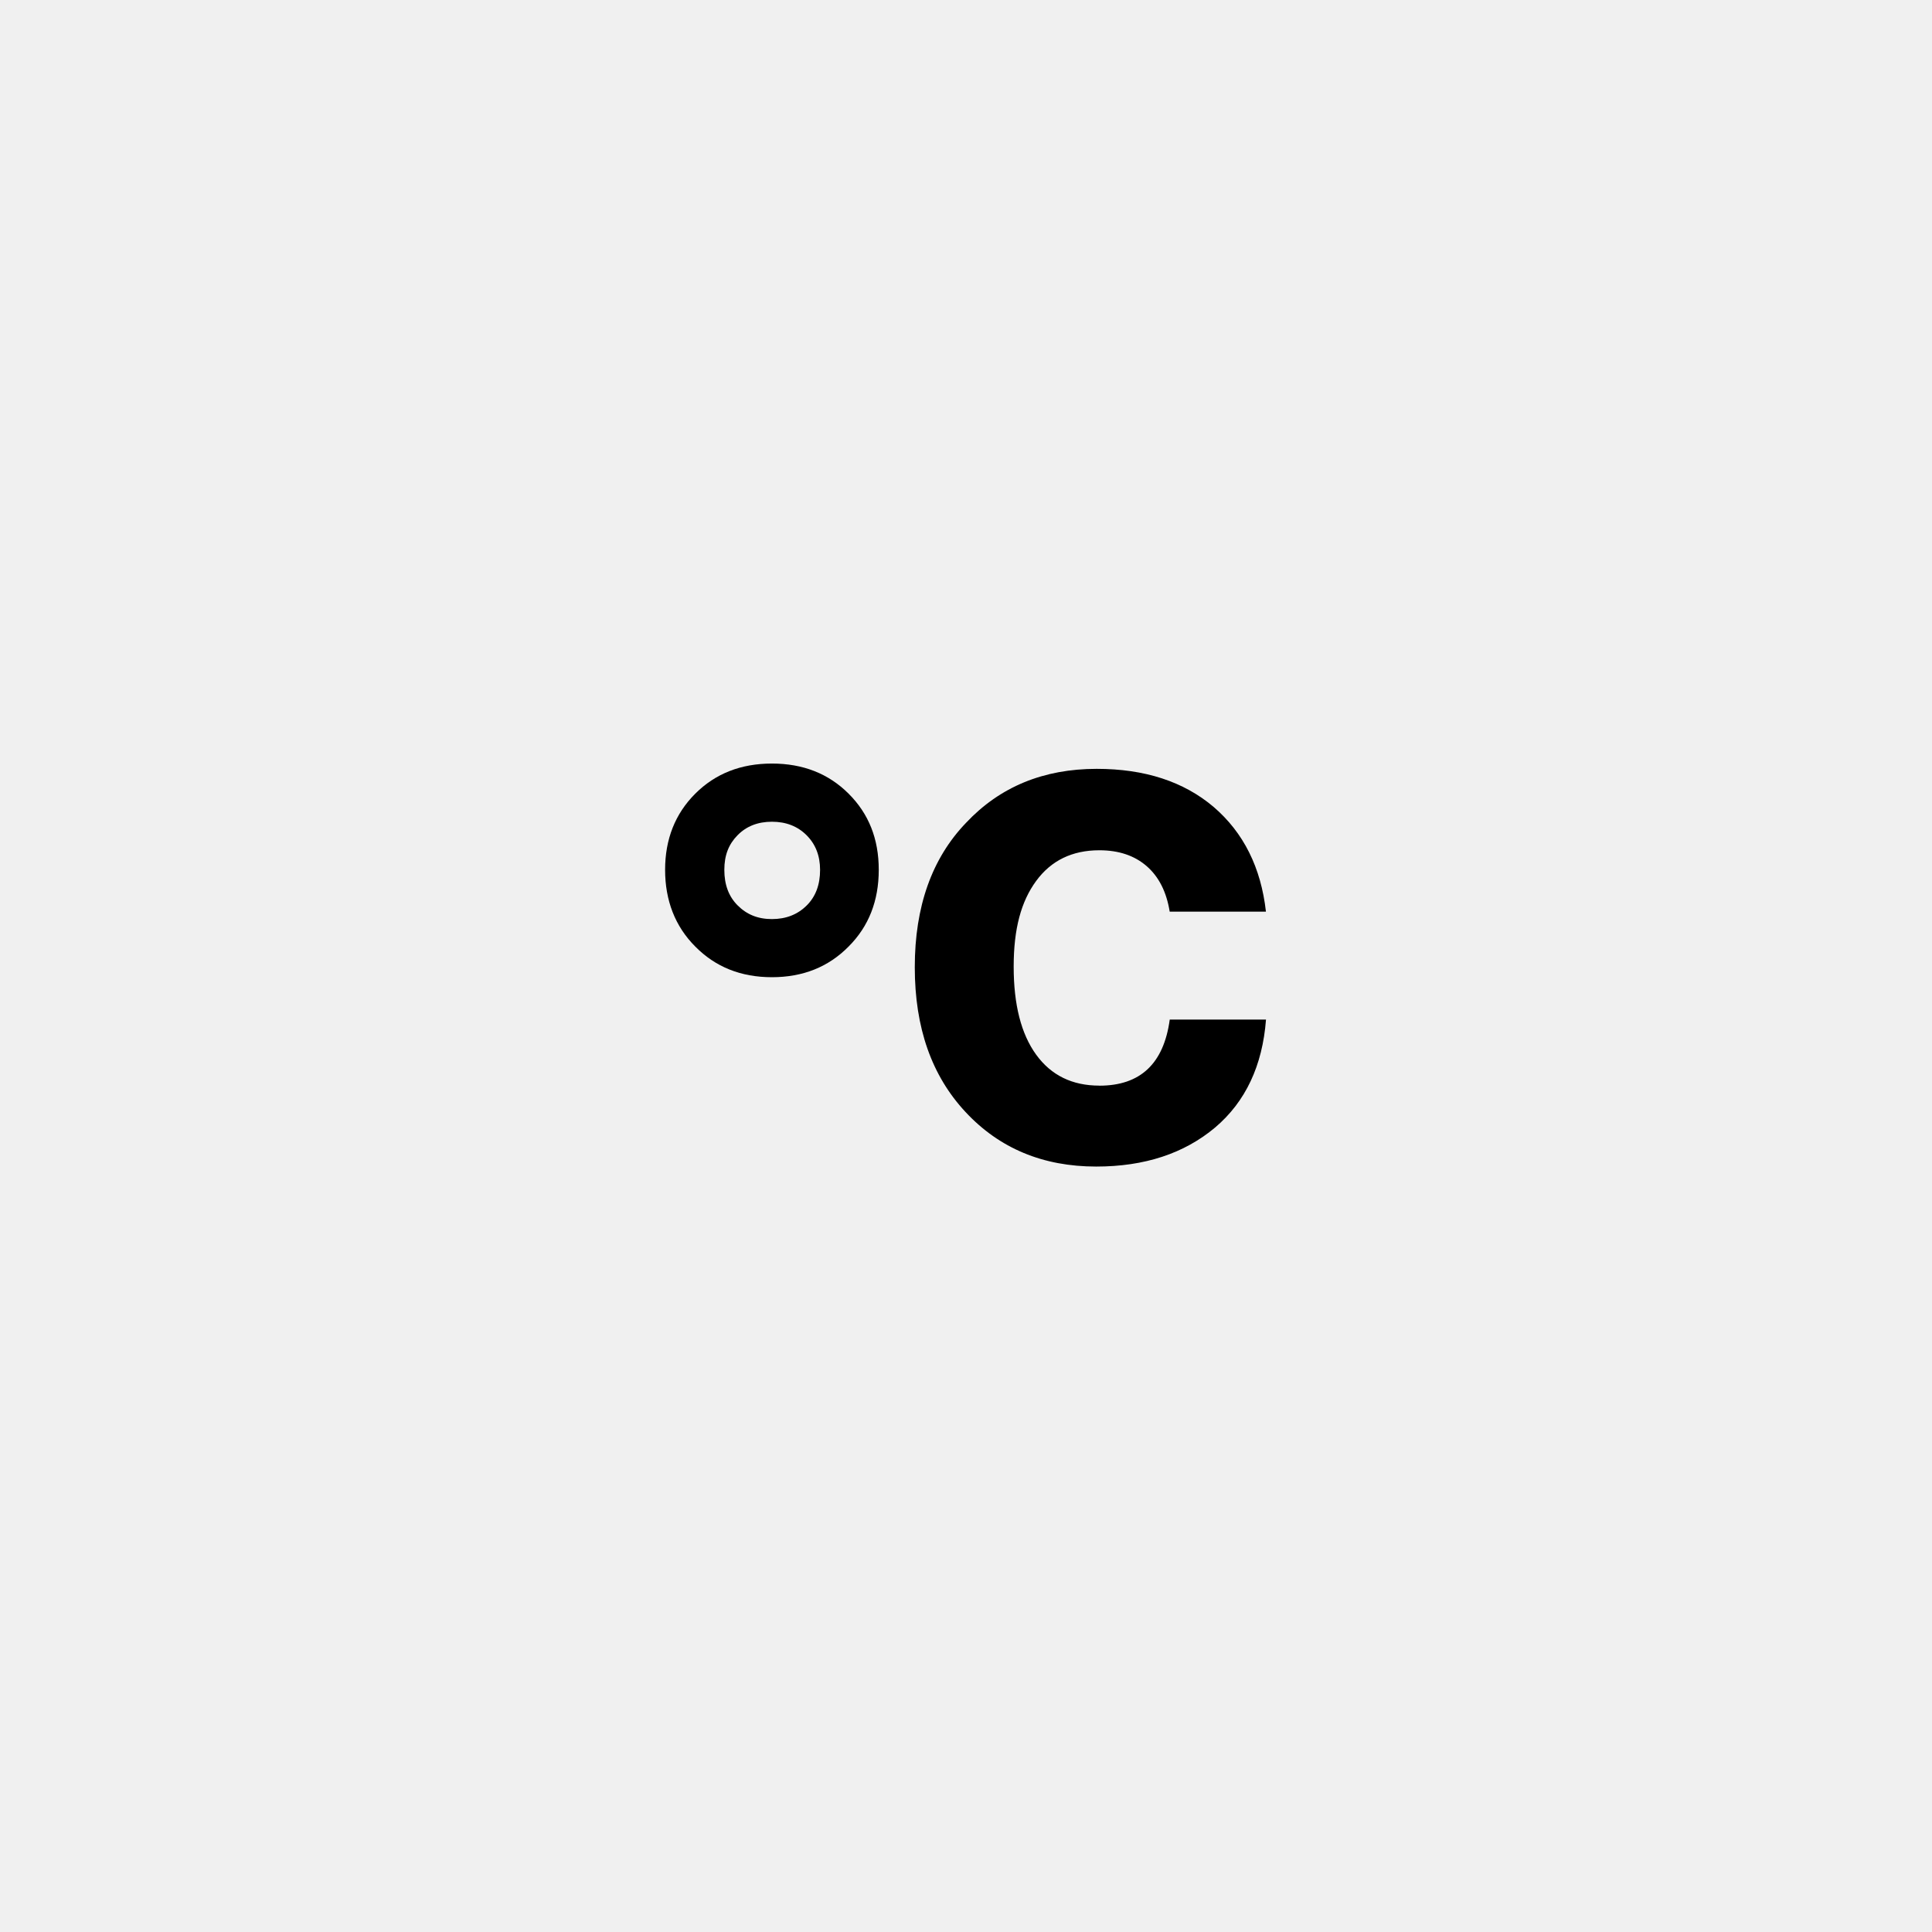
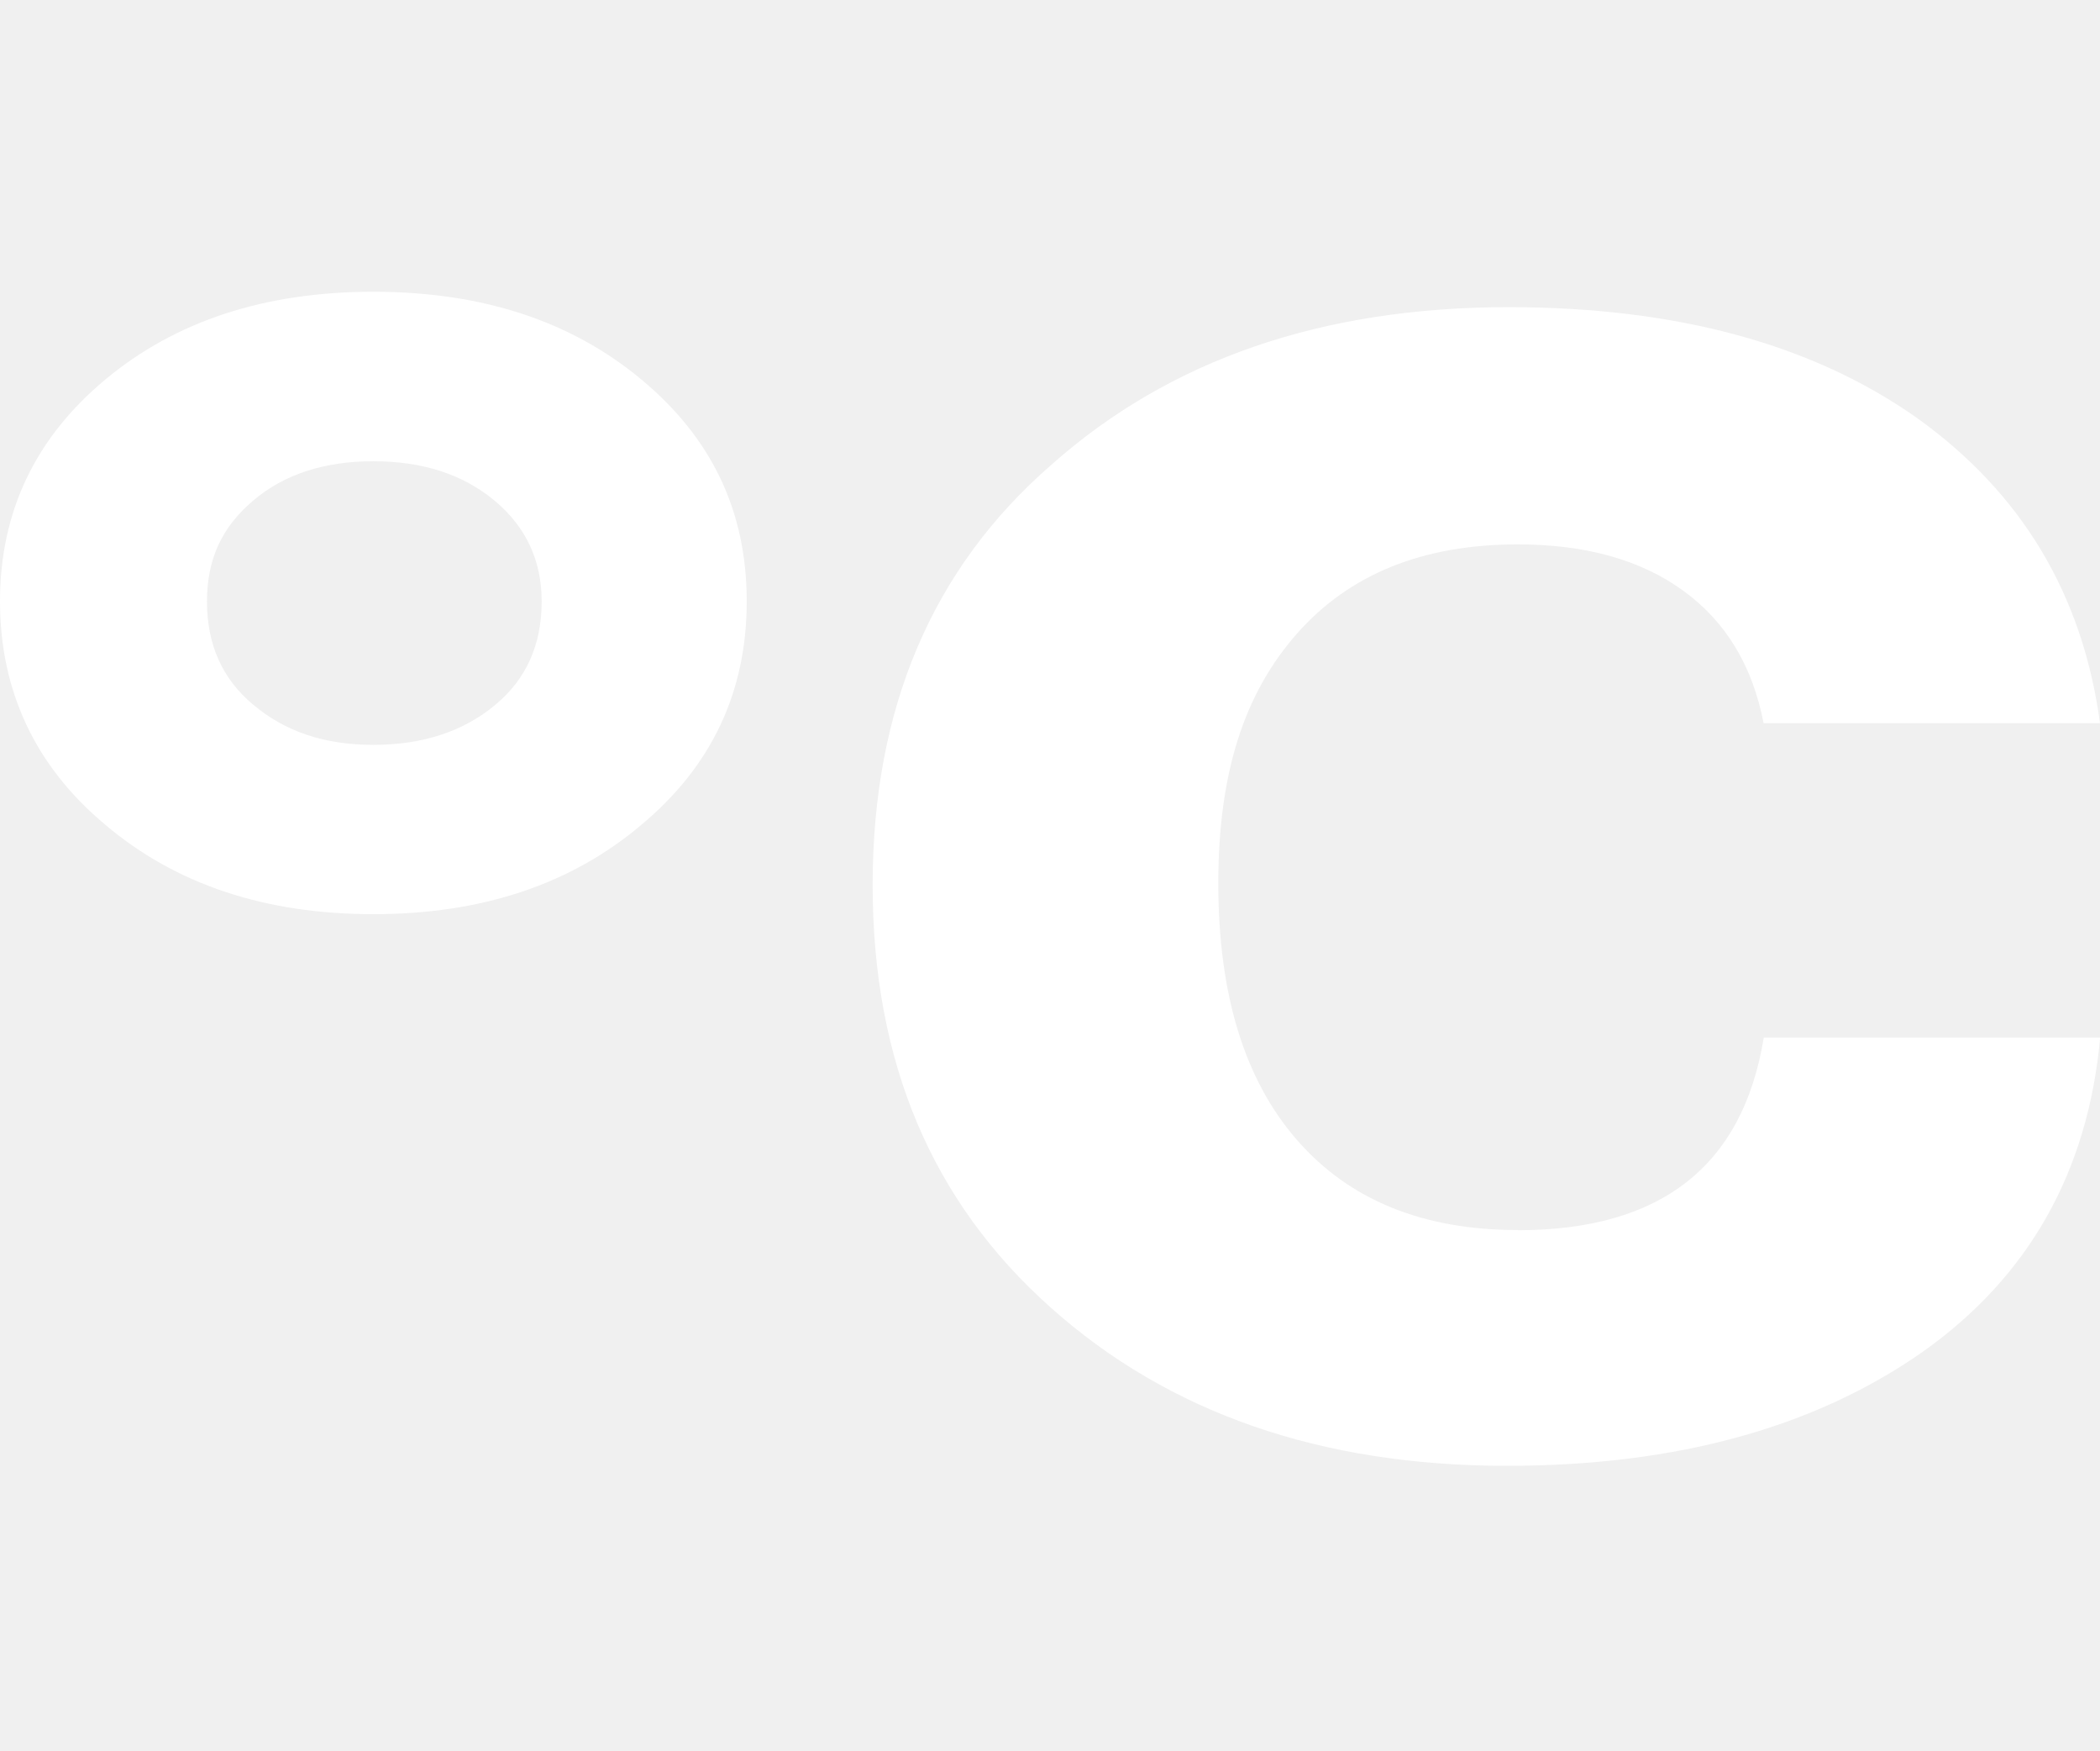
- <svg xmlns="http://www.w3.org/2000/svg" xmlns:xlink="http://www.w3.org/1999/xlink" viewBox="0 0 512 512">
+ <svg xmlns="http://www.w3.org/2000/svg" width="48" height="40" viewBox="0 0 48 40" fill="none">
+   <g clip-path="url(#clip0_1_58)">
+     <path d="M8.534 6.667C6.056 6.667 4.014 7.334 2.407 8.673C0.801 10.012 0 11.702 0 13.742C0 15.781 0.801 17.508 2.407 18.847C4.014 20.208 6.056 20.89 8.534 20.89C11.012 20.89 13.054 20.208 14.661 18.847C16.267 17.508 17.068 15.807 17.068 13.742C17.068 11.677 16.267 10.008 14.661 8.673C13.054 7.334 11.012 6.667 8.534 6.667ZM11.324 16.104C10.594 16.716 9.661 17.021 8.534 17.021C7.407 17.021 6.518 16.716 5.788 16.104C5.083 15.517 4.731 14.732 4.731 13.745C4.731 12.759 5.083 12.036 5.788 11.438C6.492 10.841 7.407 10.54 8.534 10.54C9.661 10.54 10.585 10.841 11.302 11.438C12.02 12.036 12.381 12.806 12.381 13.745C12.381 14.732 12.029 15.517 11.324 16.104Z" fill="white" />
+     <path d="M34.691 28.108C32.521 28.108 30.84 27.422 29.642 26.047C28.445 24.671 27.847 22.72 27.847 20.186C27.847 17.651 28.445 15.843 29.642 14.482C30.84 13.122 32.521 12.44 34.691 12.44C36.24 12.44 37.499 12.792 38.471 13.496C39.444 14.2 40.056 15.209 40.311 16.526H48C47.604 13.591 46.213 11.266 43.819 9.553C41.425 7.862 38.313 7.019 34.479 7.019C30.228 7.019 26.746 8.214 24.044 10.61C21.311 12.979 19.946 16.184 19.946 20.223C19.946 24.261 21.298 27.452 24.004 29.869C26.707 32.286 30.188 33.496 34.44 33.496C38.3 33.496 41.468 32.627 43.946 30.892C46.367 29.179 47.723 26.784 48.004 23.71H40.315C39.836 26.645 37.965 28.112 34.695 28.112L34.691 28.108Z" fill="white" />
+   </g>
  <defs>
-     <style />
-     <symbol id="a" viewBox="0 0 109.06 73.15">
-       <g>
-         <path d="M19.39,0C13.76,0,9.12,1.82,5.47,5.47,1.82,9.12,0,13.73,0,19.29s1.82,10.27,5.47,13.92c3.65,3.71,8.29,5.57,13.92,5.57s10.27-1.86,13.92-5.57c3.65-3.65,5.47-8.29,5.47-13.92s-1.82-10.18-5.47-13.82C29.66,1.82,25.02,0,19.39,0Zm6.34,25.73c-1.66,1.67-3.78,2.5-6.34,2.5s-4.58-.83-6.24-2.5c-1.6-1.6-2.4-3.74-2.4-6.43s.8-4.66,2.4-6.29c1.6-1.63,3.68-2.45,6.24-2.45s4.66,.82,6.29,2.45,2.45,3.73,2.45,6.29c0,2.69-.8,4.83-2.4,6.43Z" />
-         <path d="M78.82,58.46c-4.93,0-8.75-1.87-11.47-5.62s-4.08-9.07-4.08-15.98,1.36-11.84,4.08-15.55c2.72-3.71,6.54-5.57,11.47-5.57,3.52,0,6.38,.96,8.59,2.88,2.21,1.92,3.6,4.67,4.18,8.26h17.47c-.9-8-4.06-14.34-9.5-19.01-5.44-4.61-12.51-6.91-21.22-6.91-9.66,0-17.57,3.26-23.71,9.79-6.21,6.46-9.31,15.2-9.31,26.21s3.07,19.71,9.22,26.3c6.14,6.59,14.05,9.89,23.71,9.89,8.77,0,15.97-2.37,21.6-7.1,5.5-4.67,8.58-11.2,9.22-19.58h-17.47c-1.09,8-5.34,12-12.77,12Z" />
-       </g>
-     </symbol>
+     <clipPath id="clip0_1_58">
+       <rect width="48" height="26.829" fill="white" transform="translate(0 6.66666)" />
+     </clipPath>
  </defs>
-   <g id="b" />
-   <g id="c" />
-   <g id="d" />
-   <g id="e" />
-   <g id="f" />
-   <g id="g" />
-   <g id="h" />
-   <g id="i" />
-   <g id="j" />
-   <g id="k" />
-   <g id="l" />
-   <g id="m" />
-   <g id="n" />
-   <g id="o" />
-   <g id="p" />
-   <g id="q" />
-   <g id="r" />
-   <g id="s" />
-   <g id="t" />
-   <g id="u" />
-   <g id="v" />
-   <g id="w" />
-   <g id="x" />
-   <g id="y" />
-   <g id="a`" />
-   <g id="aa" />
-   <g id="ab" />
-   <g id="ac" />
-   <g id="ad" />
-   <g id="ae" />
-   <g id="af" />
-   <g id="ag" />
-   <g id="ah" />
-   <g id="ai" />
-   <g id="aj" />
-   <g id="ak" />
-   <g id="al" />
-   <g id="am" />
-   <g id="an" />
-   <g id="ao" />
-   <g id="ap" />
-   <g id="aq" />
-   <g id="ar" />
-   <g id="as" />
-   <g id="at" />
-   <g id="au" />
-   <g id="av" />
-   <g id="aw" />
-   <g id="ax" />
-   <g id="ay" />
-   <g id="b`" />
-   <g id="ba" />
-   <g id="bb" />
-   <g id="bc" />
-   <g id="bd" />
-   <g id="be" />
-   <g id="bf" />
-   <g id="bg" />
-   <g id="bh" />
-   <g id="bi" />
-   <g id="bj" />
-   <g id="bk" />
-   <g id="bl" />
-   <g id="bm" />
-   <g id="bn" />
-   <g id="bo" />
-   <g id="bp" />
-   <g id="bq" />
-   <g id="br" />
-   <g id="bs" />
-   <g id="bt" />
-   <g id="bu" />
-   <g id="bv" />
-   <g id="bw" />
-   <g id="bx" />
-   <g id="by" />
-   <g id="c`" />
-   <g id="ca" />
-   <g id="cb" />
-   <g id="cc" />
-   <g id="cd" />
-   <g id="ce" />
-   <g id="cf" />
-   <g id="cg" />
-   <g id="ch" />
-   <g id="ci" />
-   <g id="cj" />
-   <g id="ck" />
-   <g id="cl" />
-   <g id="cm" />
-   <g id="cn" />
-   <g id="co" />
-   <g id="cp" />
-   <g id="cq" />
-   <g id="cr" />
-   <g id="cs" />
-   <g id="ct" />
-   <g id="cu" />
-   <g id="cv" />
-   <g id="cw" />
-   <g id="cx" />
-   <g id="cy" />
-   <g id="d`" />
-   <g id="da" />
-   <g id="db" />
-   <g id="dc" />
-   <g id="dd" />
-   <g id="de" />
-   <g id="df" />
-   <g id="dg" />
-   <g id="dh" />
-   <g id="di" />
-   <g id="dj" />
-   <g id="dk" />
-   <g id="dl" />
-   <g id="dm" />
-   <g id="dn" />
-   <g id="do" />
-   <g id="dp" />
-   <g id="dq" />
-   <g id="dr" />
-   <g id="ds" />
-   <g id="dt" />
-   <g id="du" />
-   <g id="dv" />
-   <g id="dw" />
-   <g id="dx" />
-   <g id="dy" />
-   <g id="e`" />
-   <g id="ea" />
-   <g id="eb" />
-   <g id="ec" />
-   <g id="ed" />
-   <g id="ee" />
-   <g id="ef" />
-   <g id="eg" />
-   <g id="eh" />
-   <g id="ei" />
-   <g id="ej" />
-   <g id="ek" />
-   <g id="el" />
-   <g id="em" />
-   <g id="en" />
-   <g id="eo" />
-   <g id="ep" />
-   <g id="eq" />
-   <g id="er" />
-   <g id="es" />
-   <g id="et" />
-   <g id="eu" />
-   <g id="ev" />
-   <g id="ew" />
-   <g id="ex" />
-   <g id="ey" />
-   <g id="f`" />
-   <g id="fa" />
-   <g id="fb" />
-   <g id="fc" />
-   <g id="fd" />
-   <g id="fe" />
-   <g id="ff" />
-   <g id="fg" />
-   <g id="fh" />
-   <g id="fi" />
-   <g id="fj" />
-   <g id="fk" />
-   <g id="fl" />
-   <g id="fm" />
-   <g id="fn" />
-   <g id="fo" />
-   <g id="fp" />
-   <g id="fq" />
-   <g id="fr" />
-   <g id="fs" />
-   <g id="ft">
-     <use width="109.06" height="73.15" transform="translate(176.26 202.35) scale(1.46)" xlink:href="#a" />
-   </g>
-   <g id="fu" />
-   <g id="fv" />
-   <g id="fw" />
-   <g id="fx" />
-   <g id="fy" />
-   <g id="g`" />
-   <g id="ga" />
-   <g id="gb" />
-   <g id="gc" />
-   <g id="gd" />
-   <g id="ge" />
-   <g id="gf" />
-   <g id="gg" />
-   <g id="gh" />
-   <g id="gi" />
-   <g id="gj" />
-   <g id="gk" />
-   <g id="gl" />
-   <g id="gm" />
-   <g id="gn" />
-   <g id="go" />
-   <g id="gp" />
-   <g id="gq" />
-   <g id="gr" />
-   <g id="gs" />
-   <g id="gt" />
-   <g id="gu" />
-   <g id="gv" />
-   <g id="gw" />
-   <g id="gx" />
-   <g id="gy" />
-   <g id="h`" />
-   <g id="ha" />
-   <g id="hb" />
-   <g id="hc" />
-   <g id="hd" />
-   <g id="he" />
-   <g id="hf" />
-   <g id="hg" />
-   <g id="hh" />
-   <g id="hi" />
-   <g id="hj" />
-   <g id="hk" />
-   <g id="hl" />
-   <g id="hm" />
-   <g id="hn" />
-   <g id="ho" />
-   <g id="hp" />
-   <g id="hq" />
-   <g id="hr" />
-   <g id="hs" />
-   <g id="ht" />
-   <g id="hu" />
-   <g id="hv" />
-   <g id="hw" />
-   <g id="hx" />
-   <g id="hy" />
-   <g id="i`" />
-   <g id="ia" />
-   <g id="ib" />
-   <g id="ic" />
</svg>
